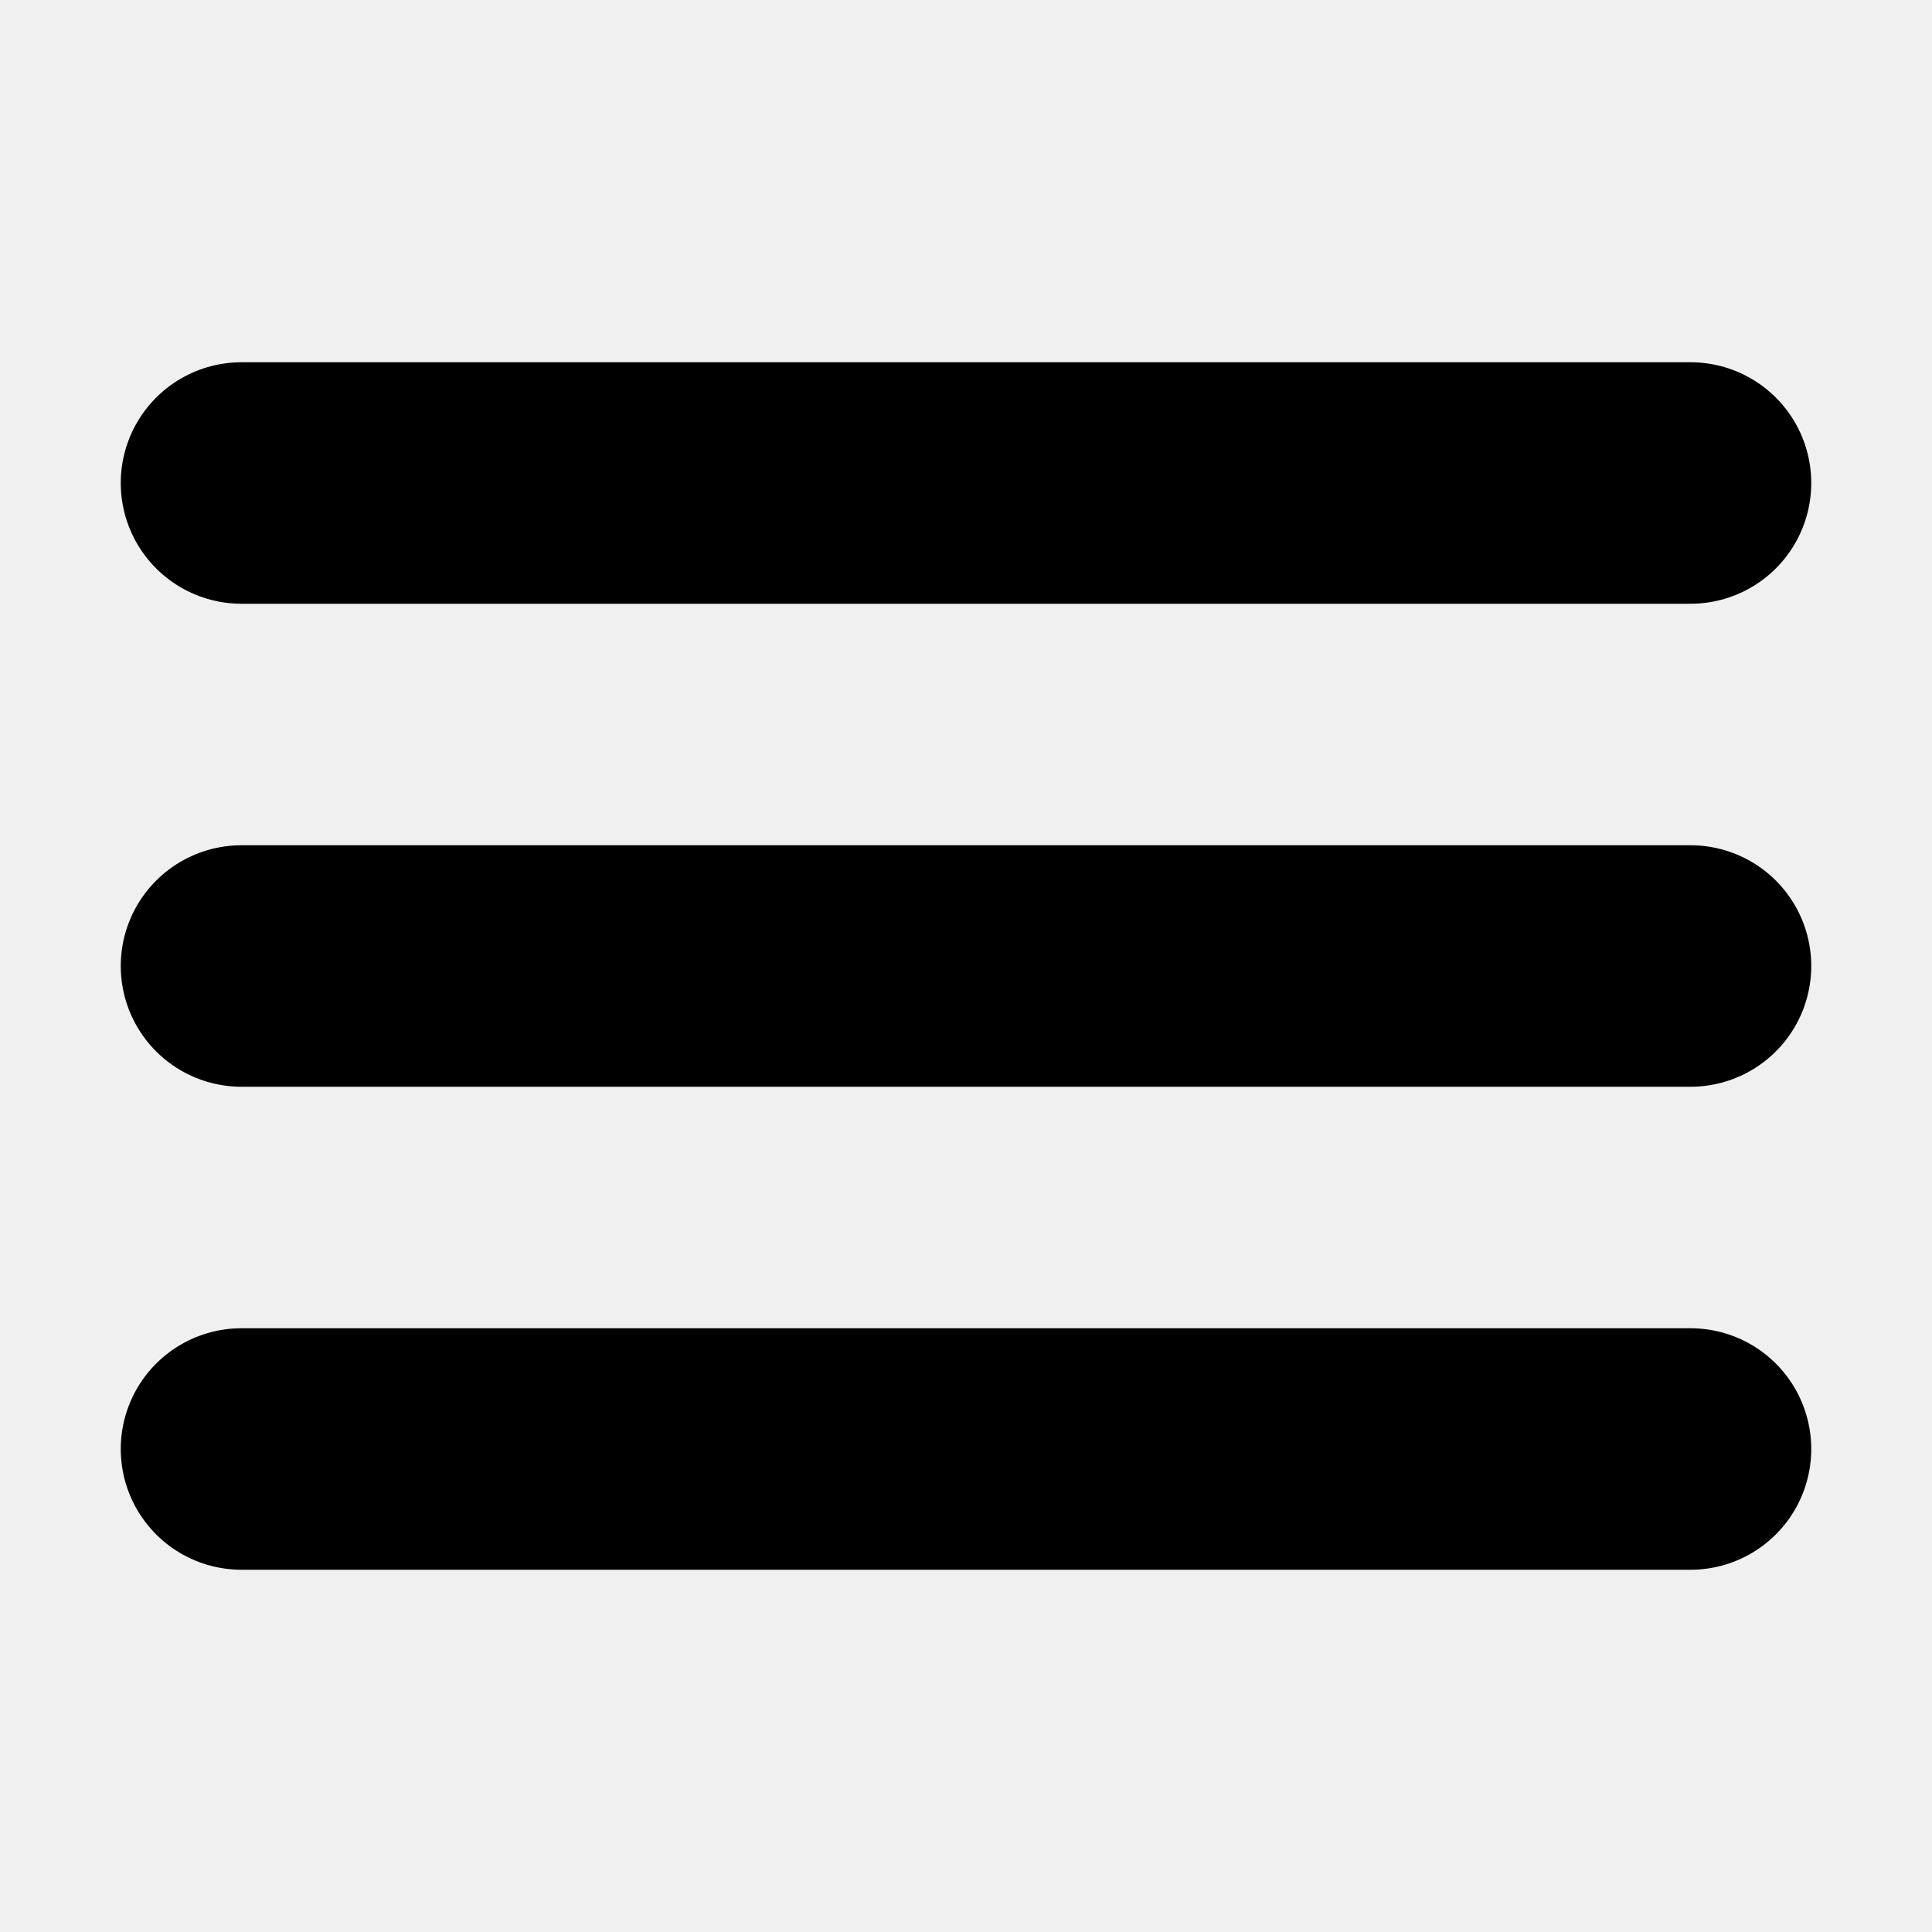
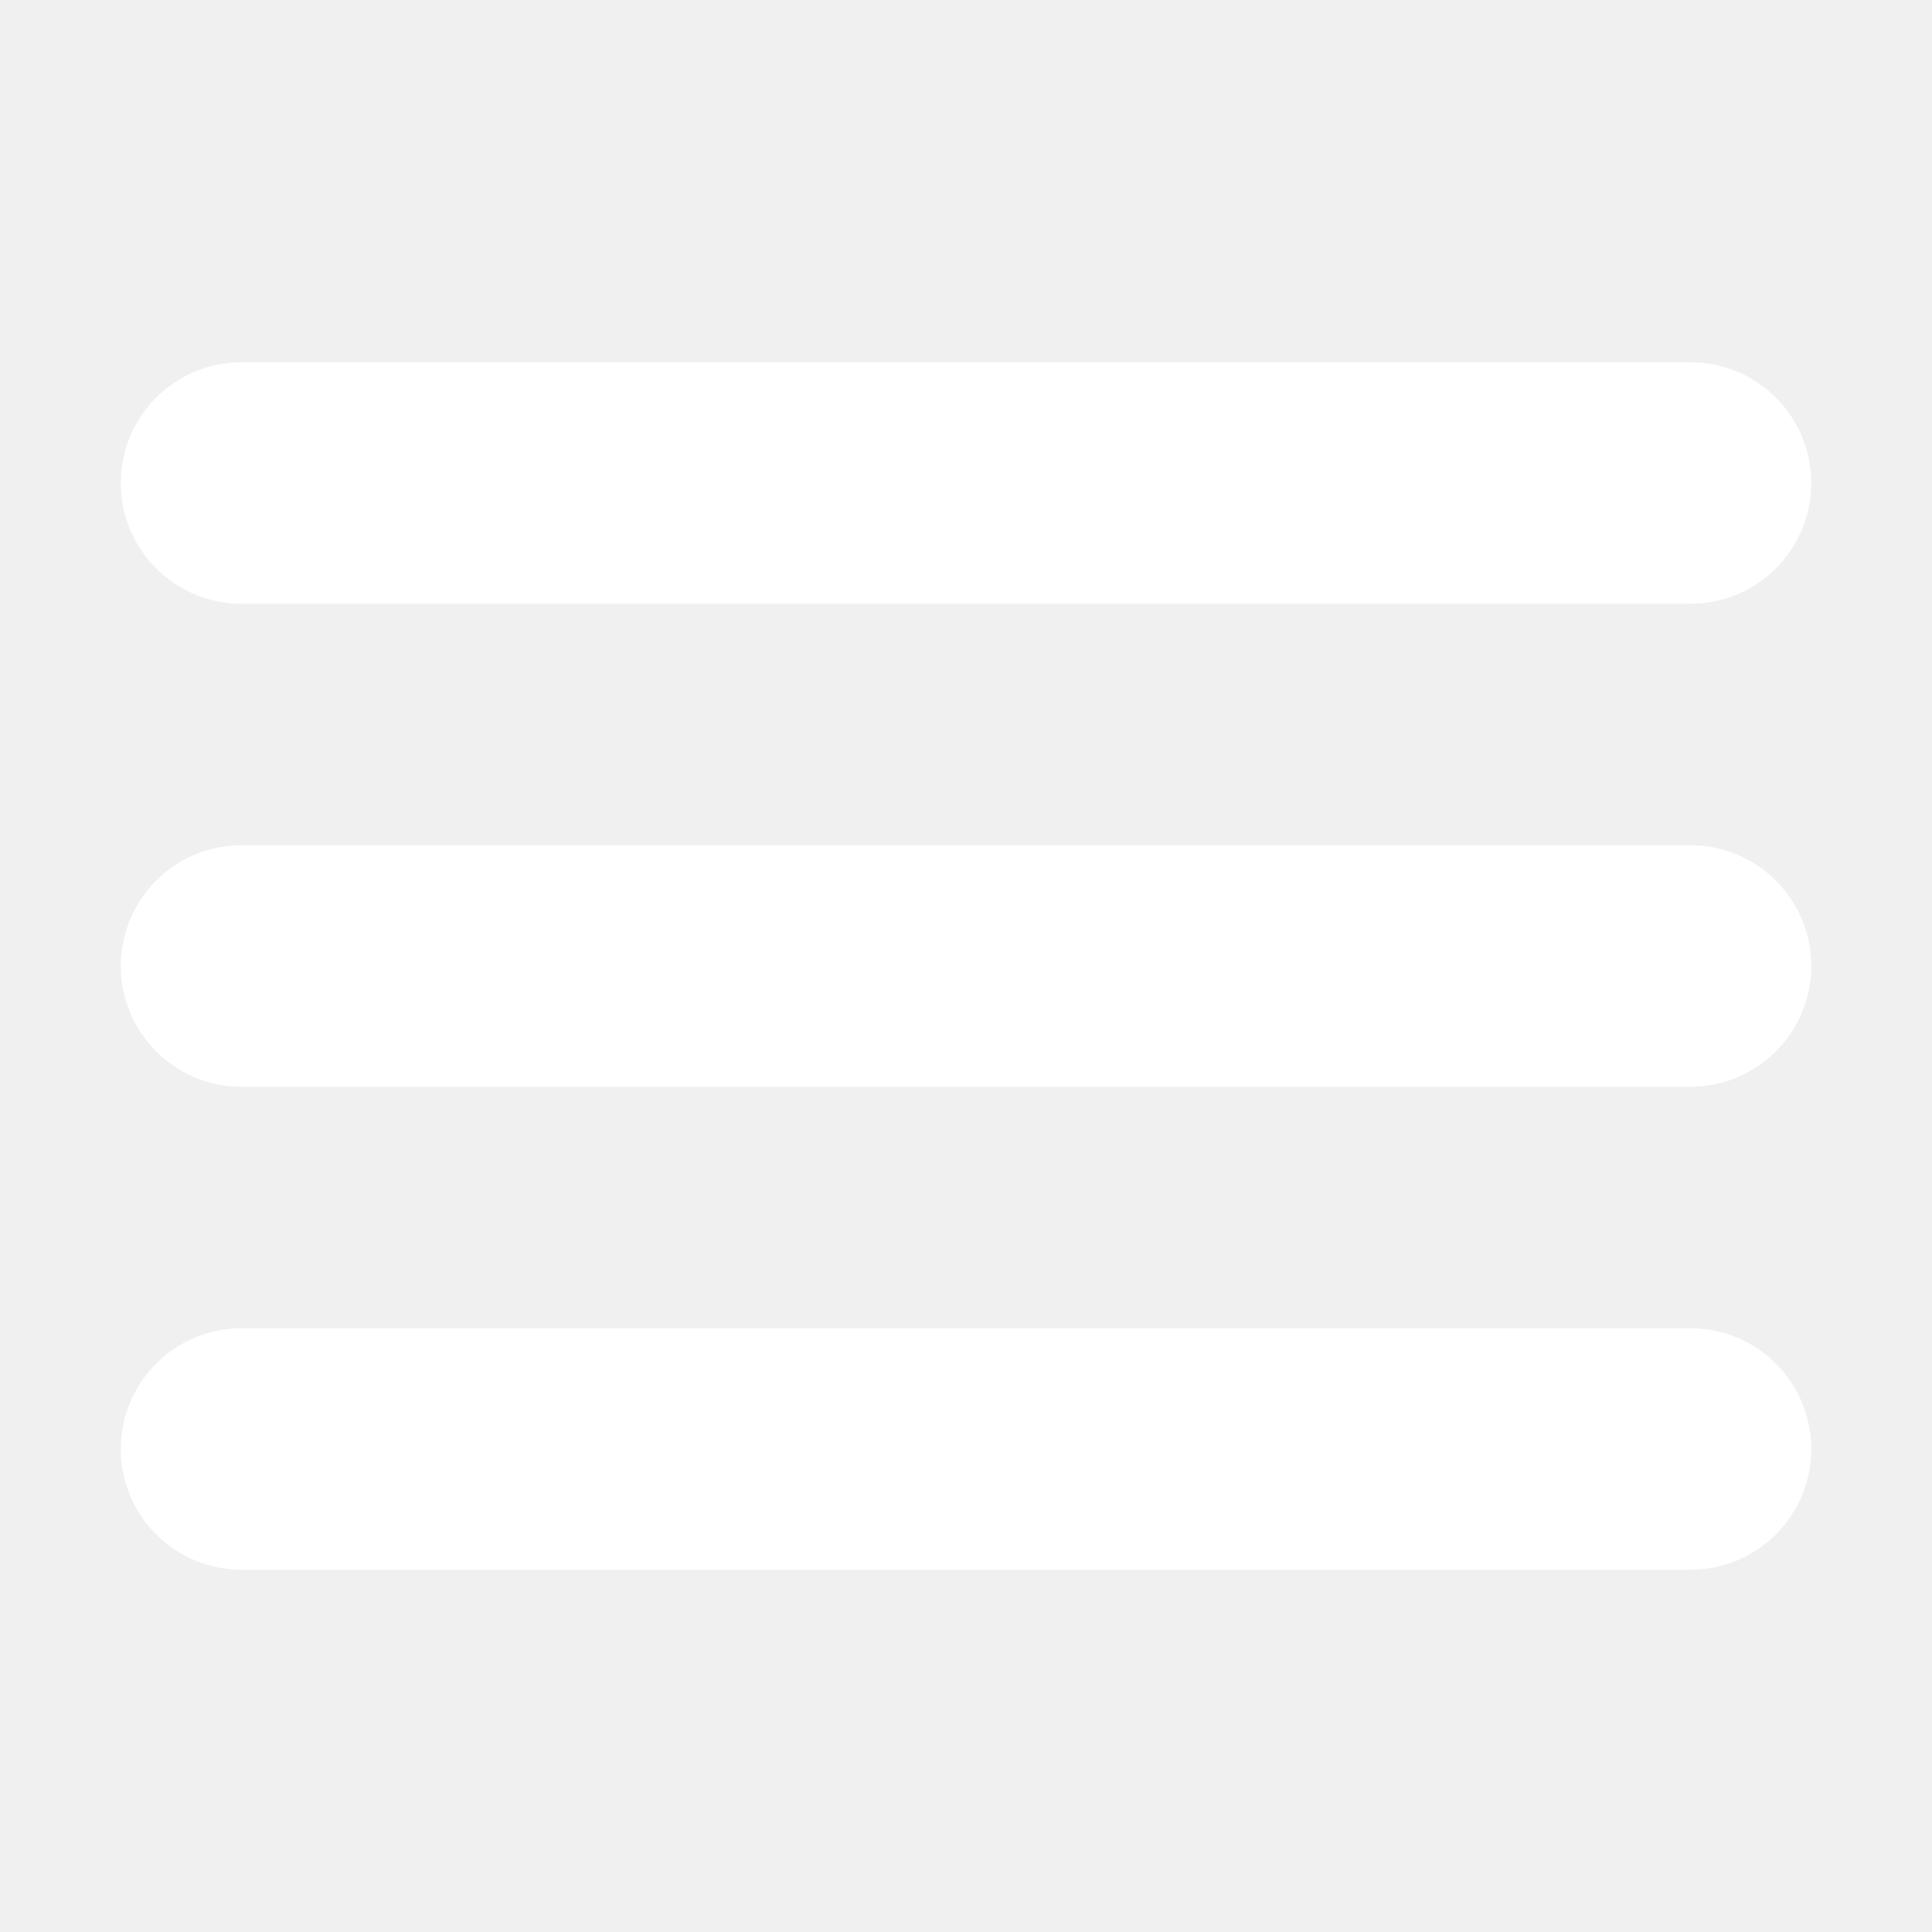
- <svg xmlns="http://www.w3.org/2000/svg" width="40" height="40" viewBox="0 0 24 24" fill="none" stroke="currentColor" stroke-width="3" stroke-linecap="round" stroke-linejoin="round" class="feather feather-menu">
+ <svg xmlns="http://www.w3.org/2000/svg" width="40" height="40" viewBox="0 0 24 24" fill="none" stroke="#ffffff" stroke-width="3" stroke-linecap="round" stroke-linejoin="round" class="feather feather-menu">
  <line x1="3" y1="12" x2="21" y2="12" />
  <line x1="3" y1="6" x2="21" y2="6" />
  <line x1="3" y1="18" x2="21" y2="18" />
</svg>
